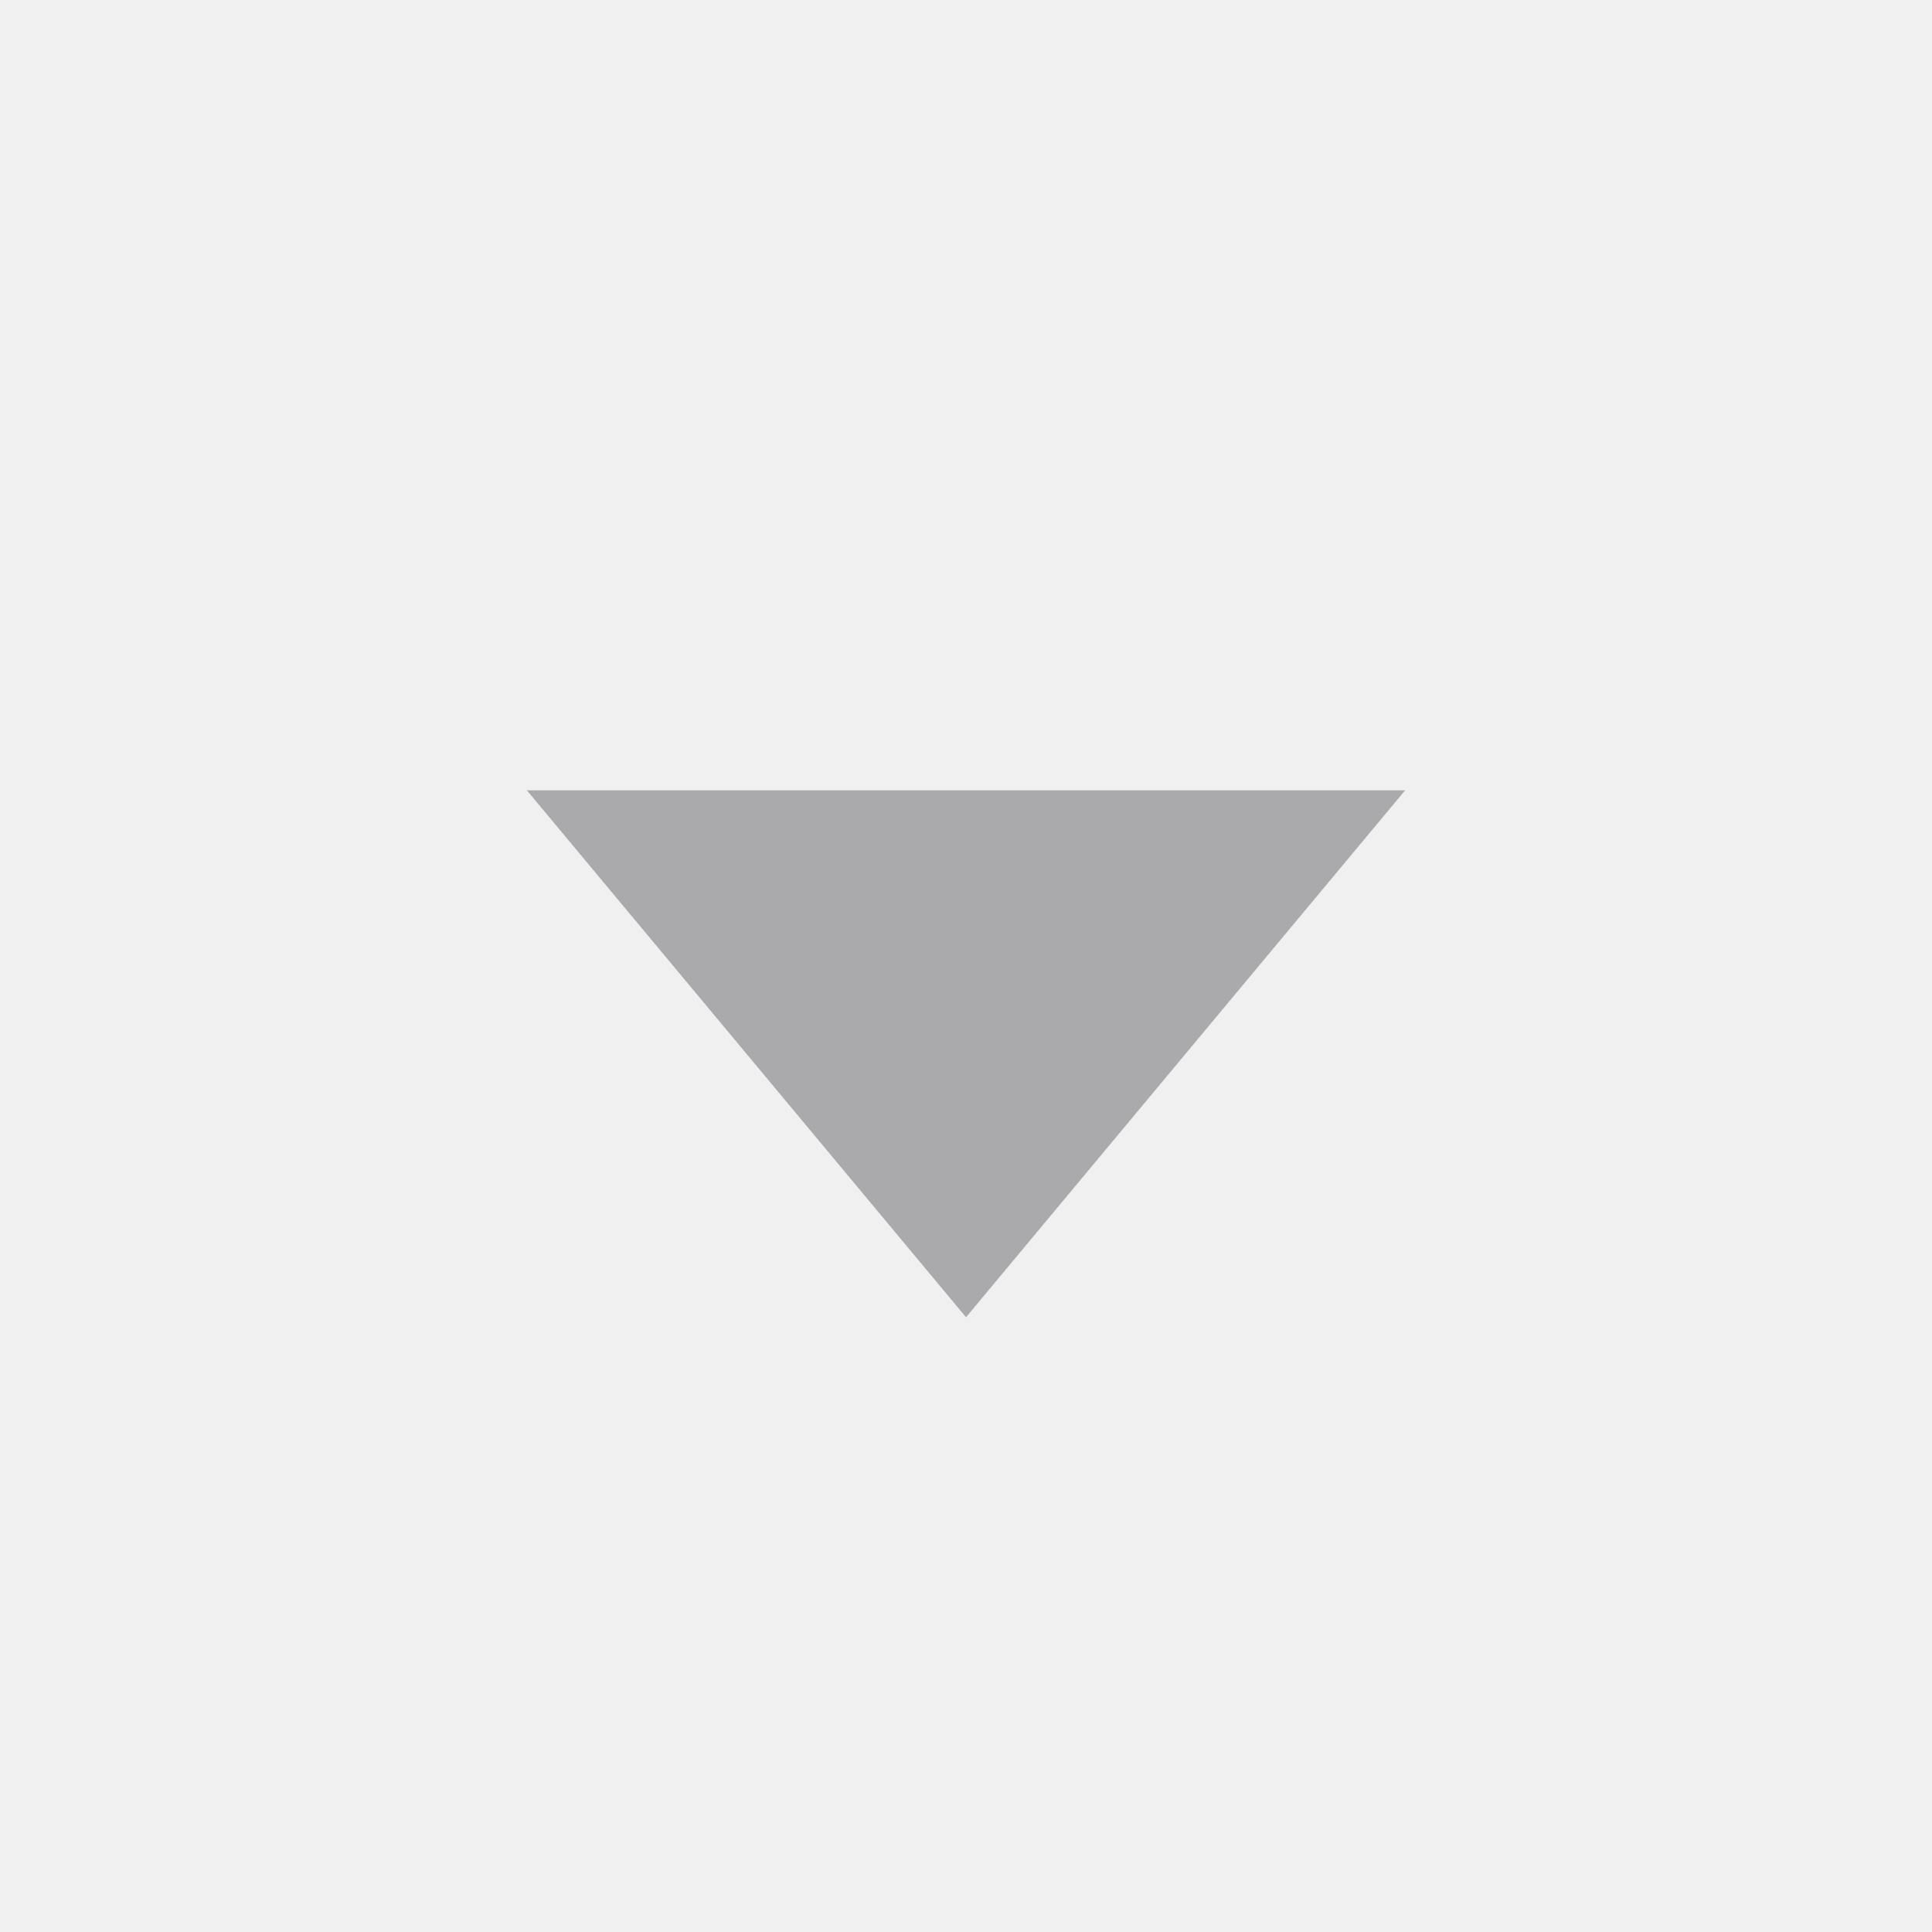
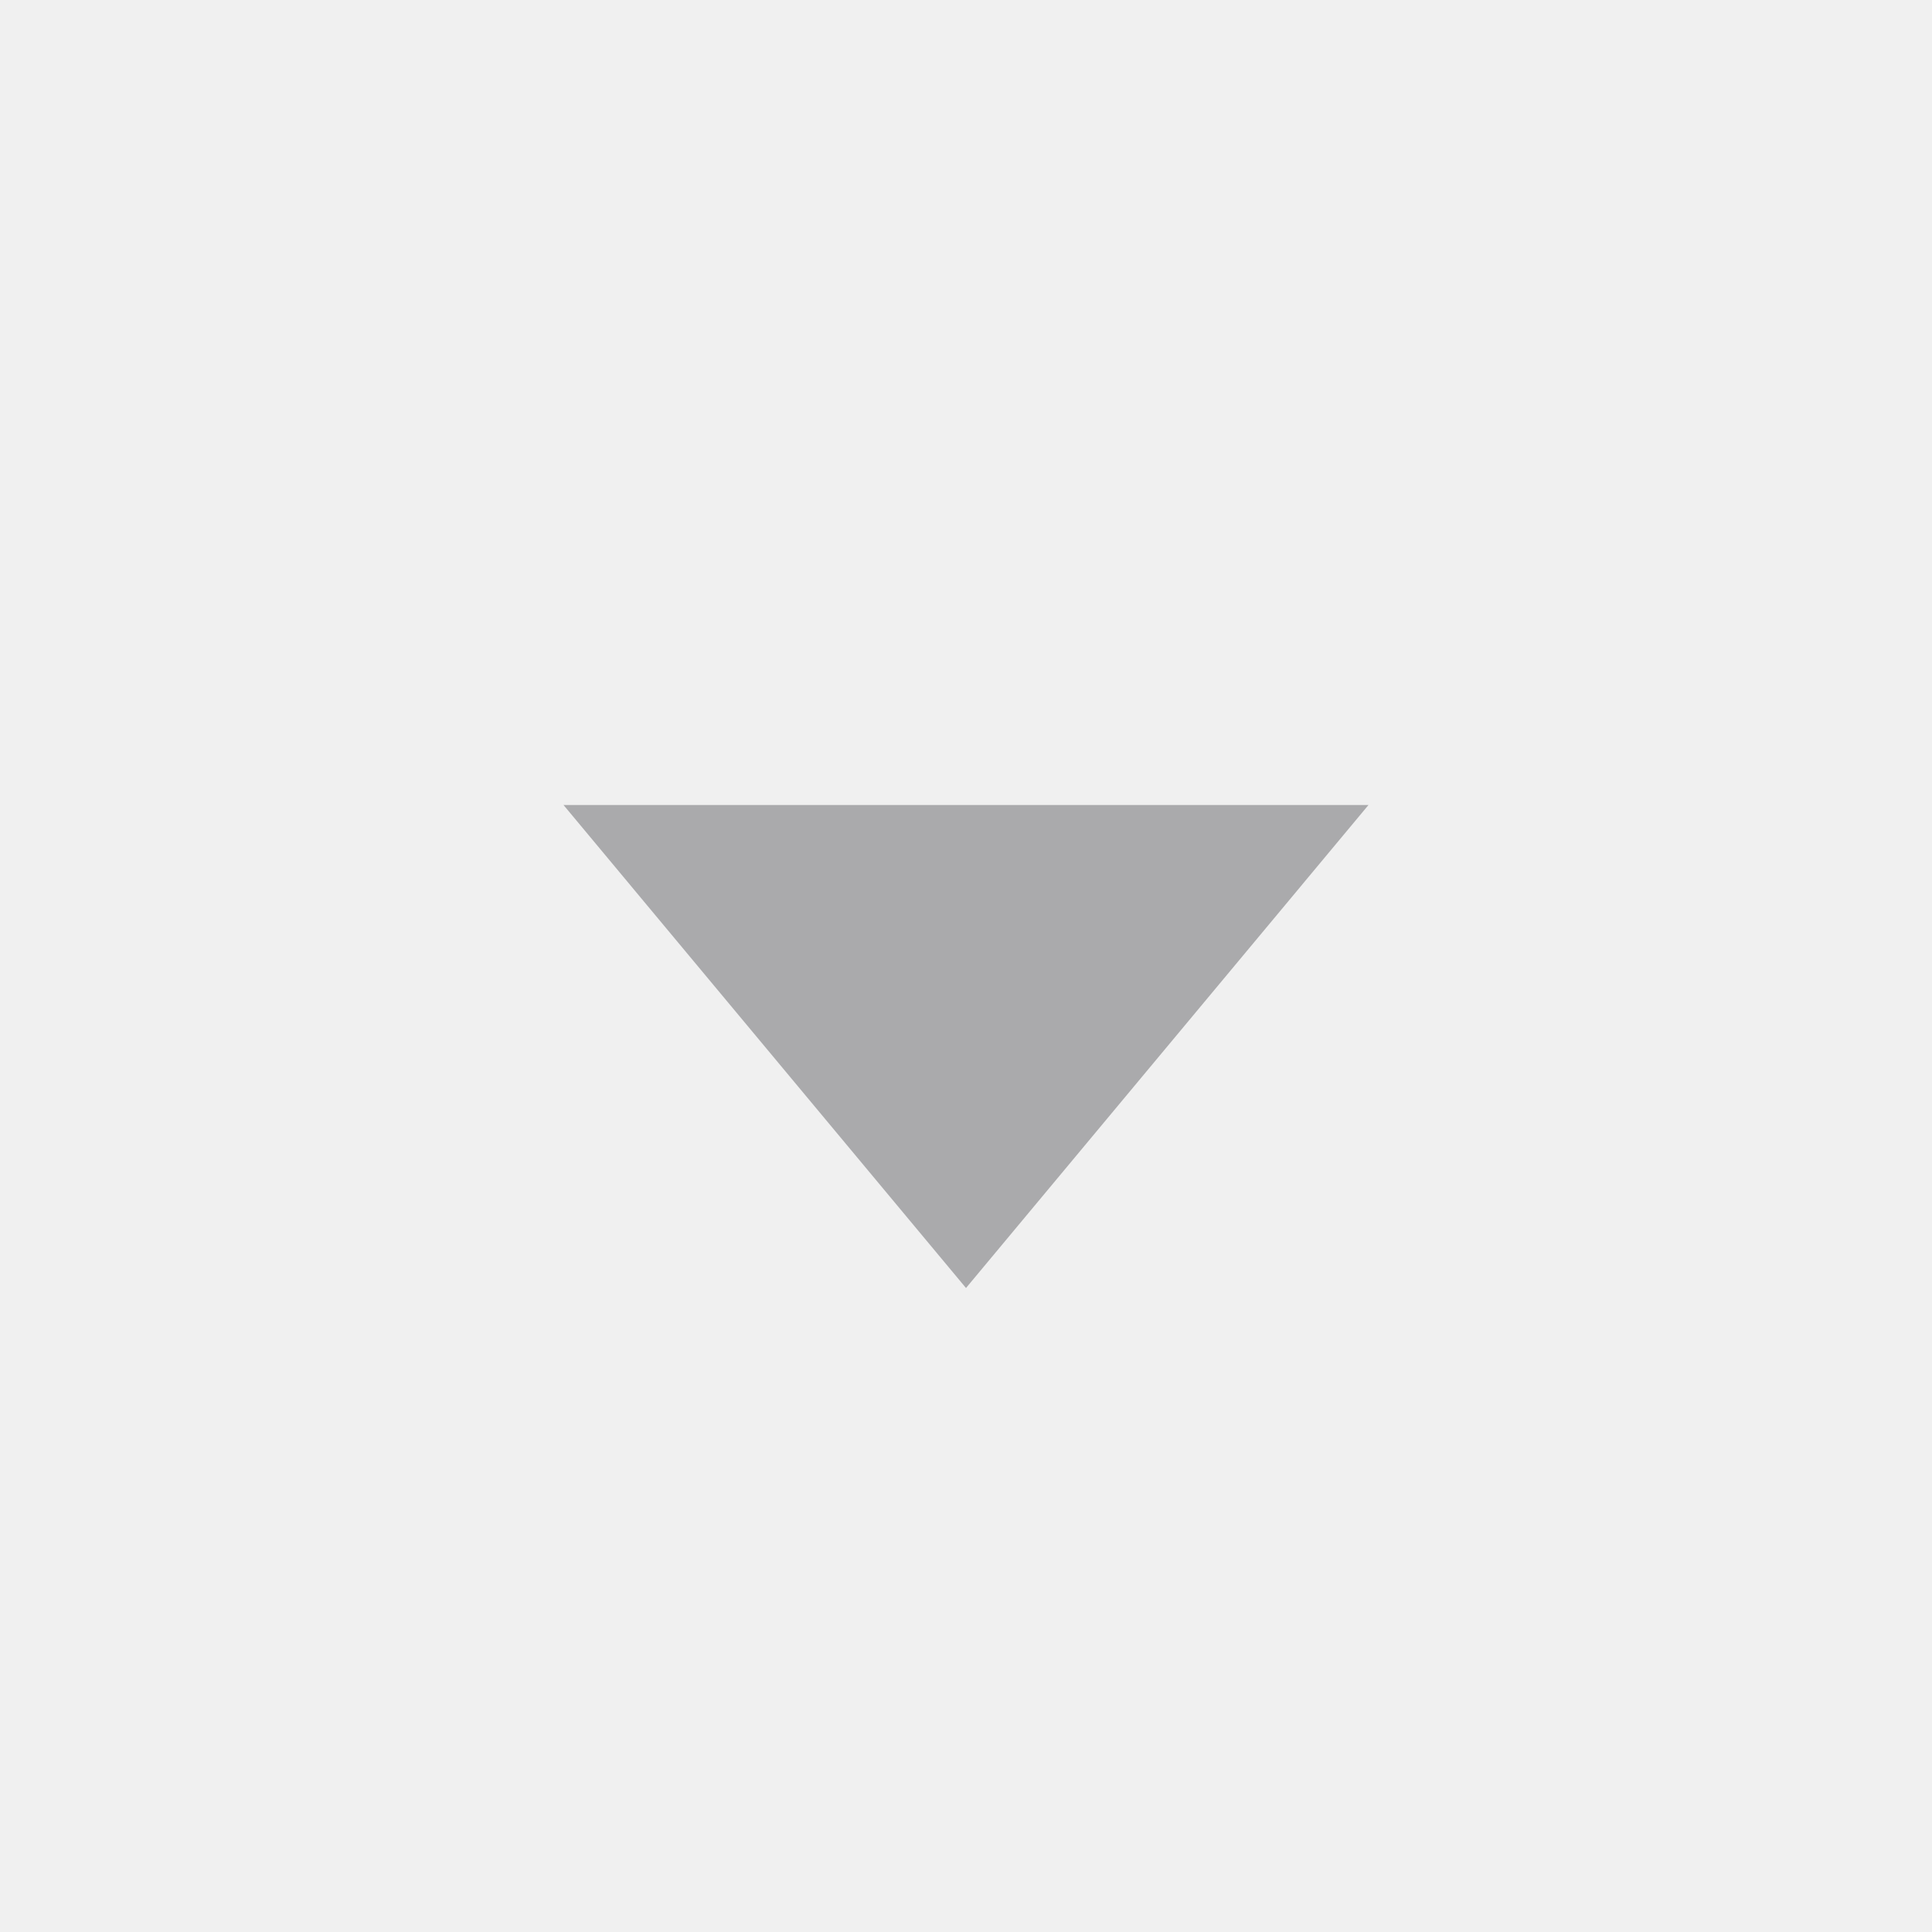
- <svg xmlns="http://www.w3.org/2000/svg" width="22" height="22" viewBox="0 0 22 22" version="1.1" id="svg840">
-   <defs id="defs834" />
-   <g style="enable-background:new" id="active-center" transform="matrix(1,0,0,-1,0,22)">
-     <rect id="rect4266" width="22" height="22" x="0" y="0" style="opacity:0.001;fill:#000000;fill-opacity:1;fill-rule:nonzero;stroke:none;stroke-width:2;stroke-linecap:round;stroke-linejoin:round;stroke-miterlimit:4;stroke-dasharray:none;stroke-opacity:1" />
-     <path id="path4167" d="m 12.149,4.029 2.887,5 2.887,5 H 12.149 6.375 L 9.262,9.029 Z" transform="matrix(0.8660254,0,0,0.6,0.4788495,4.582856)" style="opacity:1;fill:#aaaaac;fill-opacity:1;fill-rule:evenodd;stroke:none;stroke-width:8;stroke-linecap:butt;stroke-linejoin:round;stroke-miterlimit:4;stroke-dasharray:none;stroke-opacity:1" />
+ <svg xmlns="http://www.w3.org/2000/svg" width="24" height="24" version="1.1" id="svg1161">
+   <defs id="defs1165" />
+   <g id="active-center">
+     <rect style="fill:#000000;opacity:.001" width="24" height="24" x="0" y="0" id="rect1132" />
+     <path style="fill-rule:evenodd;fill:#aaaaac" d="M 12,16 C 10.333,14 8.667,12 7,10 c 3.333,0 6.667,0 10,0 -1.667,2 -3.333,4 -5,6 z" id="path1134" />
  </g>
-   <g style="enable-background:new" id="hover-center" transform="matrix(1,0,0,-1,0,22)">
-     <rect style="opacity:0.001;fill:#000000;fill-opacity:1;fill-rule:nonzero;stroke:none;stroke-width:2;stroke-linecap:round;stroke-linejoin:round;stroke-miterlimit:4;stroke-dasharray:none;stroke-opacity:1" id="rect4208" width="22" height="22" x="23" y="0" />
-     <circle style="opacity:0.18;fill:#ffffff;fill-opacity:1;fill-rule:nonzero;stroke:none;stroke-width:0;stroke-linecap:square;stroke-linejoin:round;stroke-miterlimit:4;stroke-dasharray:none;stroke-dashoffset:478.437;stroke-opacity:0.4" id="circle4212" cx="34" cy="11" r="11" />
-     <path style="opacity:1;fill:#aaaaac;fill-opacity:1;fill-rule:evenodd;stroke:none;stroke-width:5.767;stroke-linecap:butt;stroke-linejoin:round;stroke-miterlimit:4;stroke-dasharray:none;stroke-opacity:1" id="path4171" d="M 34,7 36.5,10 39,13 H 34 29 l 2.5,-3 z" />
+   <g id="hover-center">
+     <rect style="fill:#000000;opacity:.001" width="24" height="24" x="24" y="0" id="rect1137" />
+     <circle style="fill:#ffffff;opacity:.18" cx="36" cy="12" id="circle1139" r="12" />
+     <path style="fill-rule:evenodd;fill:#aaaaac" d="M 36,16 31,10 h 10 z" id="path1141" />
  </g>
-   <g style="enable-background:new" id="pressed-center" transform="matrix(1,0,0,-1,0,22)">
-     <rect style="opacity:0.001;fill:#000000;fill-opacity:1;fill-rule:nonzero;stroke:none;stroke-width:2;stroke-linecap:round;stroke-linejoin:round;stroke-miterlimit:4;stroke-dasharray:none;stroke-opacity:1" id="rect4164" width="22" height="22" x="46" y="0" />
-     <circle style="opacity:0.28;fill:#ffffff;fill-opacity:1;fill-rule:nonzero;stroke:none;stroke-width:0;stroke-linecap:square;stroke-linejoin:round;stroke-miterlimit:4;stroke-dasharray:none;stroke-dashoffset:478.437;stroke-opacity:0.4" id="path4202" cx="57" cy="11" r="11" />
-     <path id="path4173" d="M 57,7 59.5,10 62,13 H 57 52 l 2.5,-3 z" style="opacity:1;fill:#aaaaac;fill-opacity:1;fill-rule:evenodd;stroke:none;stroke-width:5.767;stroke-linecap:butt;stroke-linejoin:round;stroke-miterlimit:4;stroke-dasharray:none;stroke-opacity:1" />
+   <g id="pressed-center">
+     <rect style="fill:#000000;opacity:.001" width="24" height="24" x="48" y="0" id="rect1144" />
+     <circle style="fill:#ffffff;opacity:.28" cx="60" cy="12" id="circle1146" r="12" />
+     <path style="fill-rule:evenodd;fill:#aaaaac" d="M 60,16 C 58.333,14 56.667,12 55,10 c 3.333,0 6.667,0 10,0 -1.667,2 -3.333,4 -5,6 z" id="path1148" />
  </g>
-   <g style="enable-background:new" id="inactive-center" transform="matrix(1,0,0,-1,0,22)">
-     <rect style="opacity:0.001;fill:#000000;fill-opacity:1;fill-rule:nonzero;stroke:none;stroke-width:2;stroke-linecap:round;stroke-linejoin:round;stroke-miterlimit:4;stroke-dasharray:none;stroke-opacity:1" id="rect4179" width="22" height="22" x="69" y="0" />
-     <path style="opacity:0.25;fill:#ffffff;fill-opacity:1;fill-rule:evenodd;stroke:none;stroke-width:8;stroke-linecap:butt;stroke-linejoin:round;stroke-miterlimit:4;stroke-dasharray:none;stroke-opacity:1" id="path4181" d="m 12.149,4.029 2.887,5 2.887,5 H 12.149 6.375 L 9.262,9.029 Z" transform="matrix(0.8660254,0,0,0.6,69.47885,4.582856)" />
+   <g id="inactive-center">
+     <rect style="fill:#000000;opacity:.001" width="24" height="24" x="72" y="0" id="rect1151" />
+     <path style="opacity:0.5;fill-rule:evenodd;fill:#aaaaac" d="m 84,16 c -1.667,-2 -3.333,-4 -5,-6 3.333,0 6.667,0 10,0 -1.667,2 -3.333,4 -5,6 z" id="path1153" />
  </g>
-   <g style="enable-background:new" id="deactivated-center" transform="matrix(1,0,0,-1,0,22)">
-     <rect style="opacity:0.001;fill:#000000;fill-opacity:1;fill-rule:nonzero;stroke:none;stroke-width:2;stroke-linecap:round;stroke-linejoin:round;stroke-miterlimit:4;stroke-dasharray:none;stroke-opacity:1" id="rect4183" width="22" height="22" x="92" y="0" />
-     <path style="opacity:0.25;fill:#ffffff;fill-opacity:1;fill-rule:evenodd;stroke:none;stroke-width:8;stroke-linecap:butt;stroke-linejoin:round;stroke-miterlimit:4;stroke-dasharray:none;stroke-opacity:1" id="path4185" d="m 12.149,4.029 2.887,5 2.887,5 H 12.149 6.375 L 9.262,9.029 Z" transform="matrix(0.8660254,0,0,0.6,92.47885,4.582856)" />
+   <g id="deactivated-center">
+     <rect style="fill:#000000;opacity:.001" width="24" height="24" x="96" y="0" id="rect1156" />
+     <path style="opacity:0.5;fill-rule:evenodd;fill:#aaaaac" d="m 108,16 -5,-6 h 10 z" id="path1158" />
  </g>
</svg>
